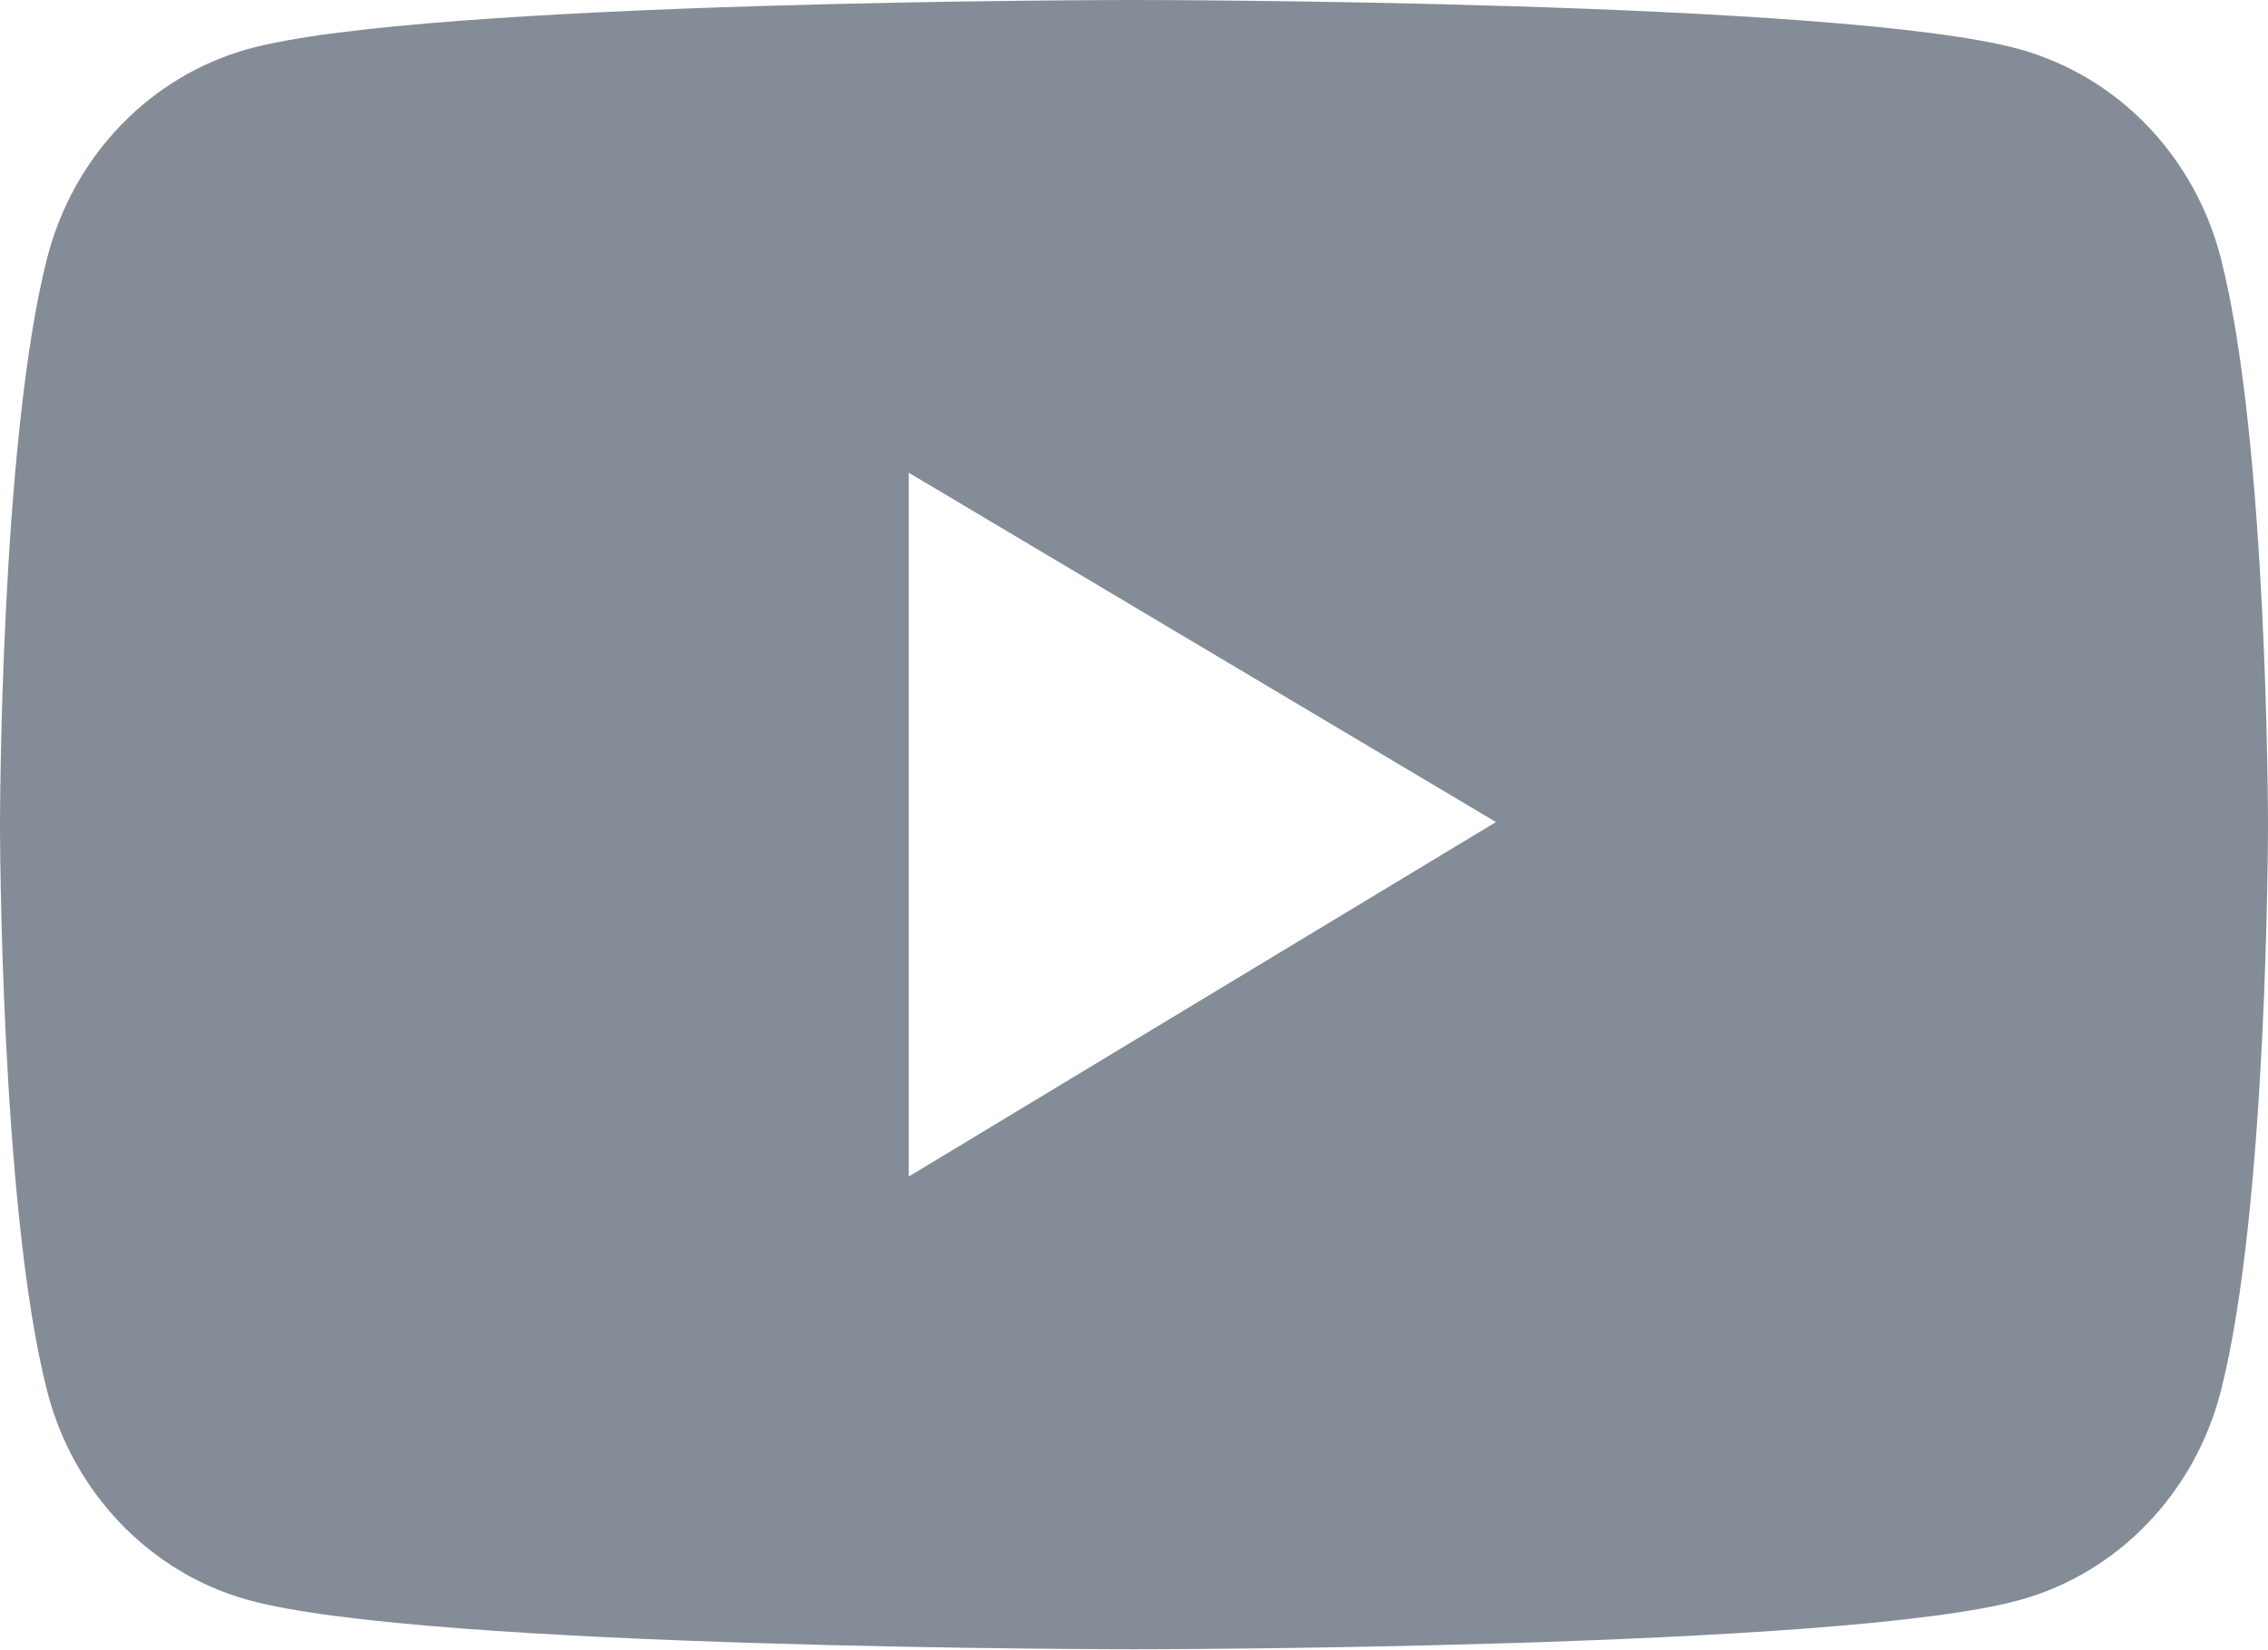
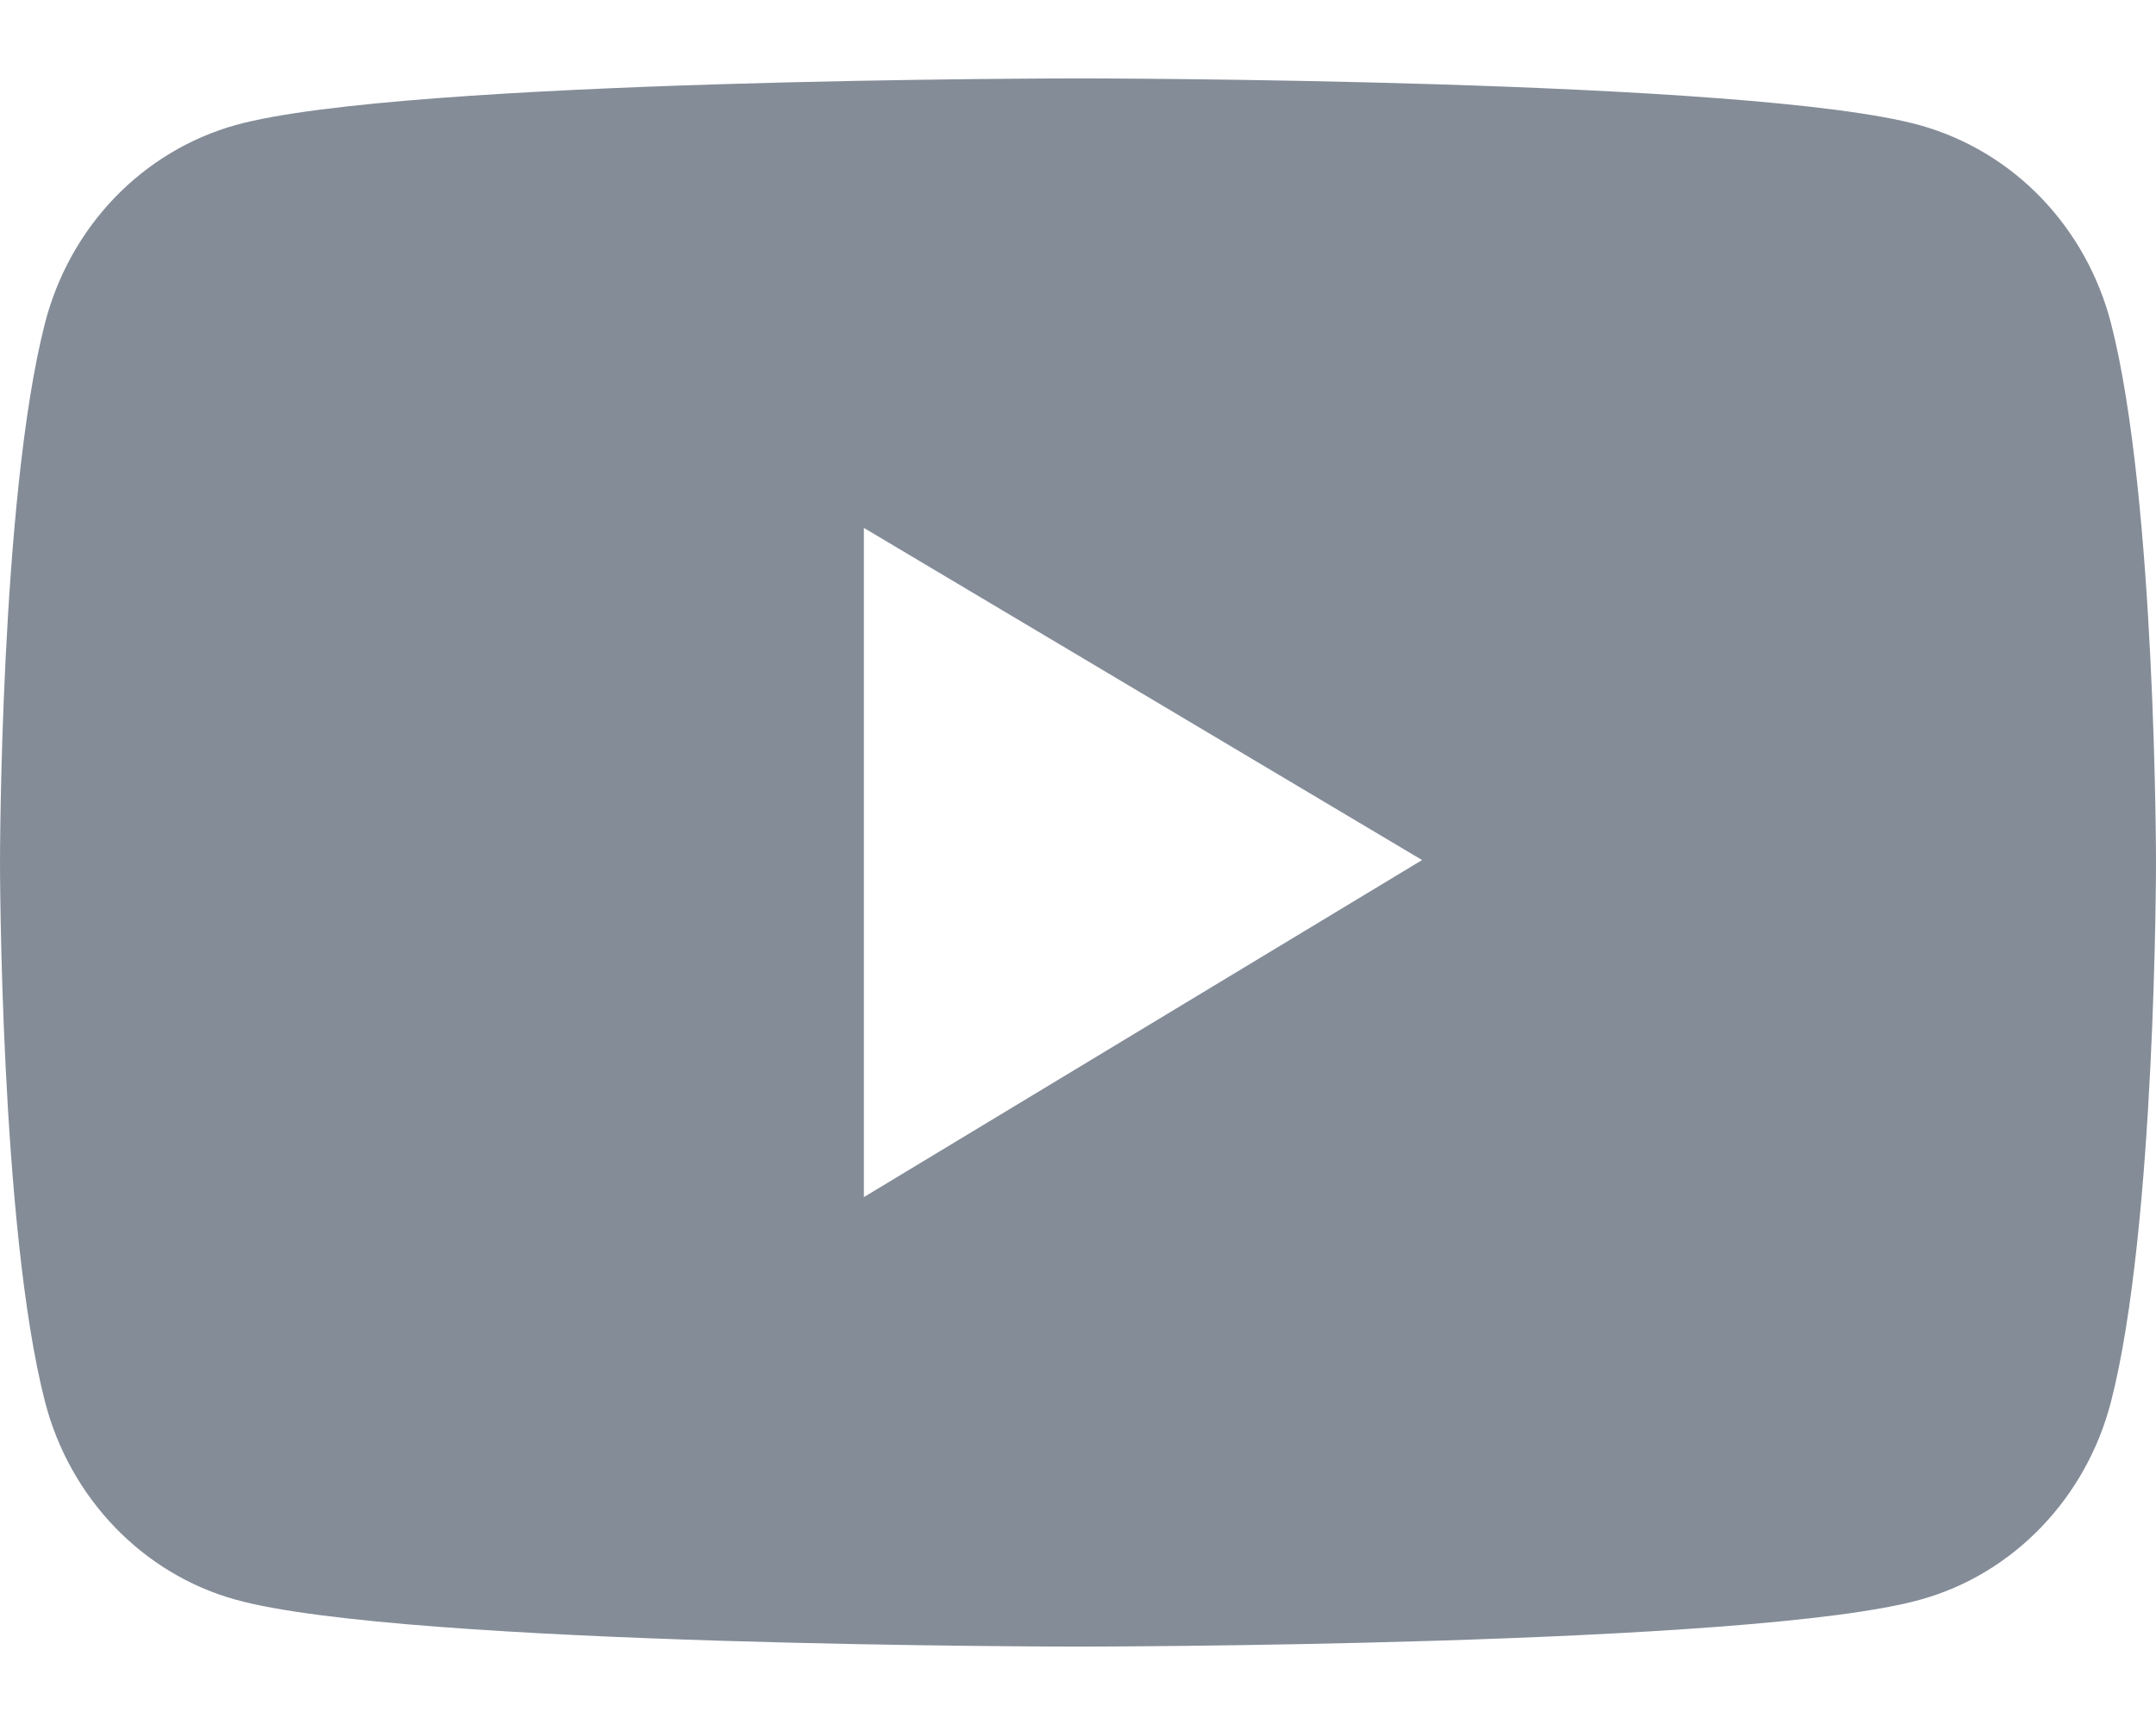
- <svg xmlns="http://www.w3.org/2000/svg" width="22" height="16" viewBox="0 0 22 16" fill="none">
+ <svg xmlns="http://www.w3.org/2000/svg" width="20" height="16" viewBox="0 0 22 16" fill="none">
  <path d="M21.541 2.499C21.416 2.015 21.17 1.574 20.829 1.219C20.488 0.865 20.062 0.61 19.596 0.479C17.88 9.71897e-08 11 0 11 0C11 0 4.12 -9.71897e-08 2.404 0.476C1.937 0.607 1.512 0.862 1.171 1.216C0.829 1.571 0.584 2.013 0.459 2.497C-9.36644e-08 4.28 0 8 0 8C0 8 -9.36644e-08 11.72 0.459 13.501C0.712 14.484 1.458 15.259 2.404 15.521C4.12 16 11 16 11 16C11 16 17.88 16 19.596 15.521C20.544 15.259 21.288 14.484 21.541 13.501C22 11.72 22 8 22 8C22 8 22 4.28 21.541 2.499ZM8.815 11.414V4.586L14.511 7.975L8.815 11.414Z" fill="#848C98" />
</svg>
